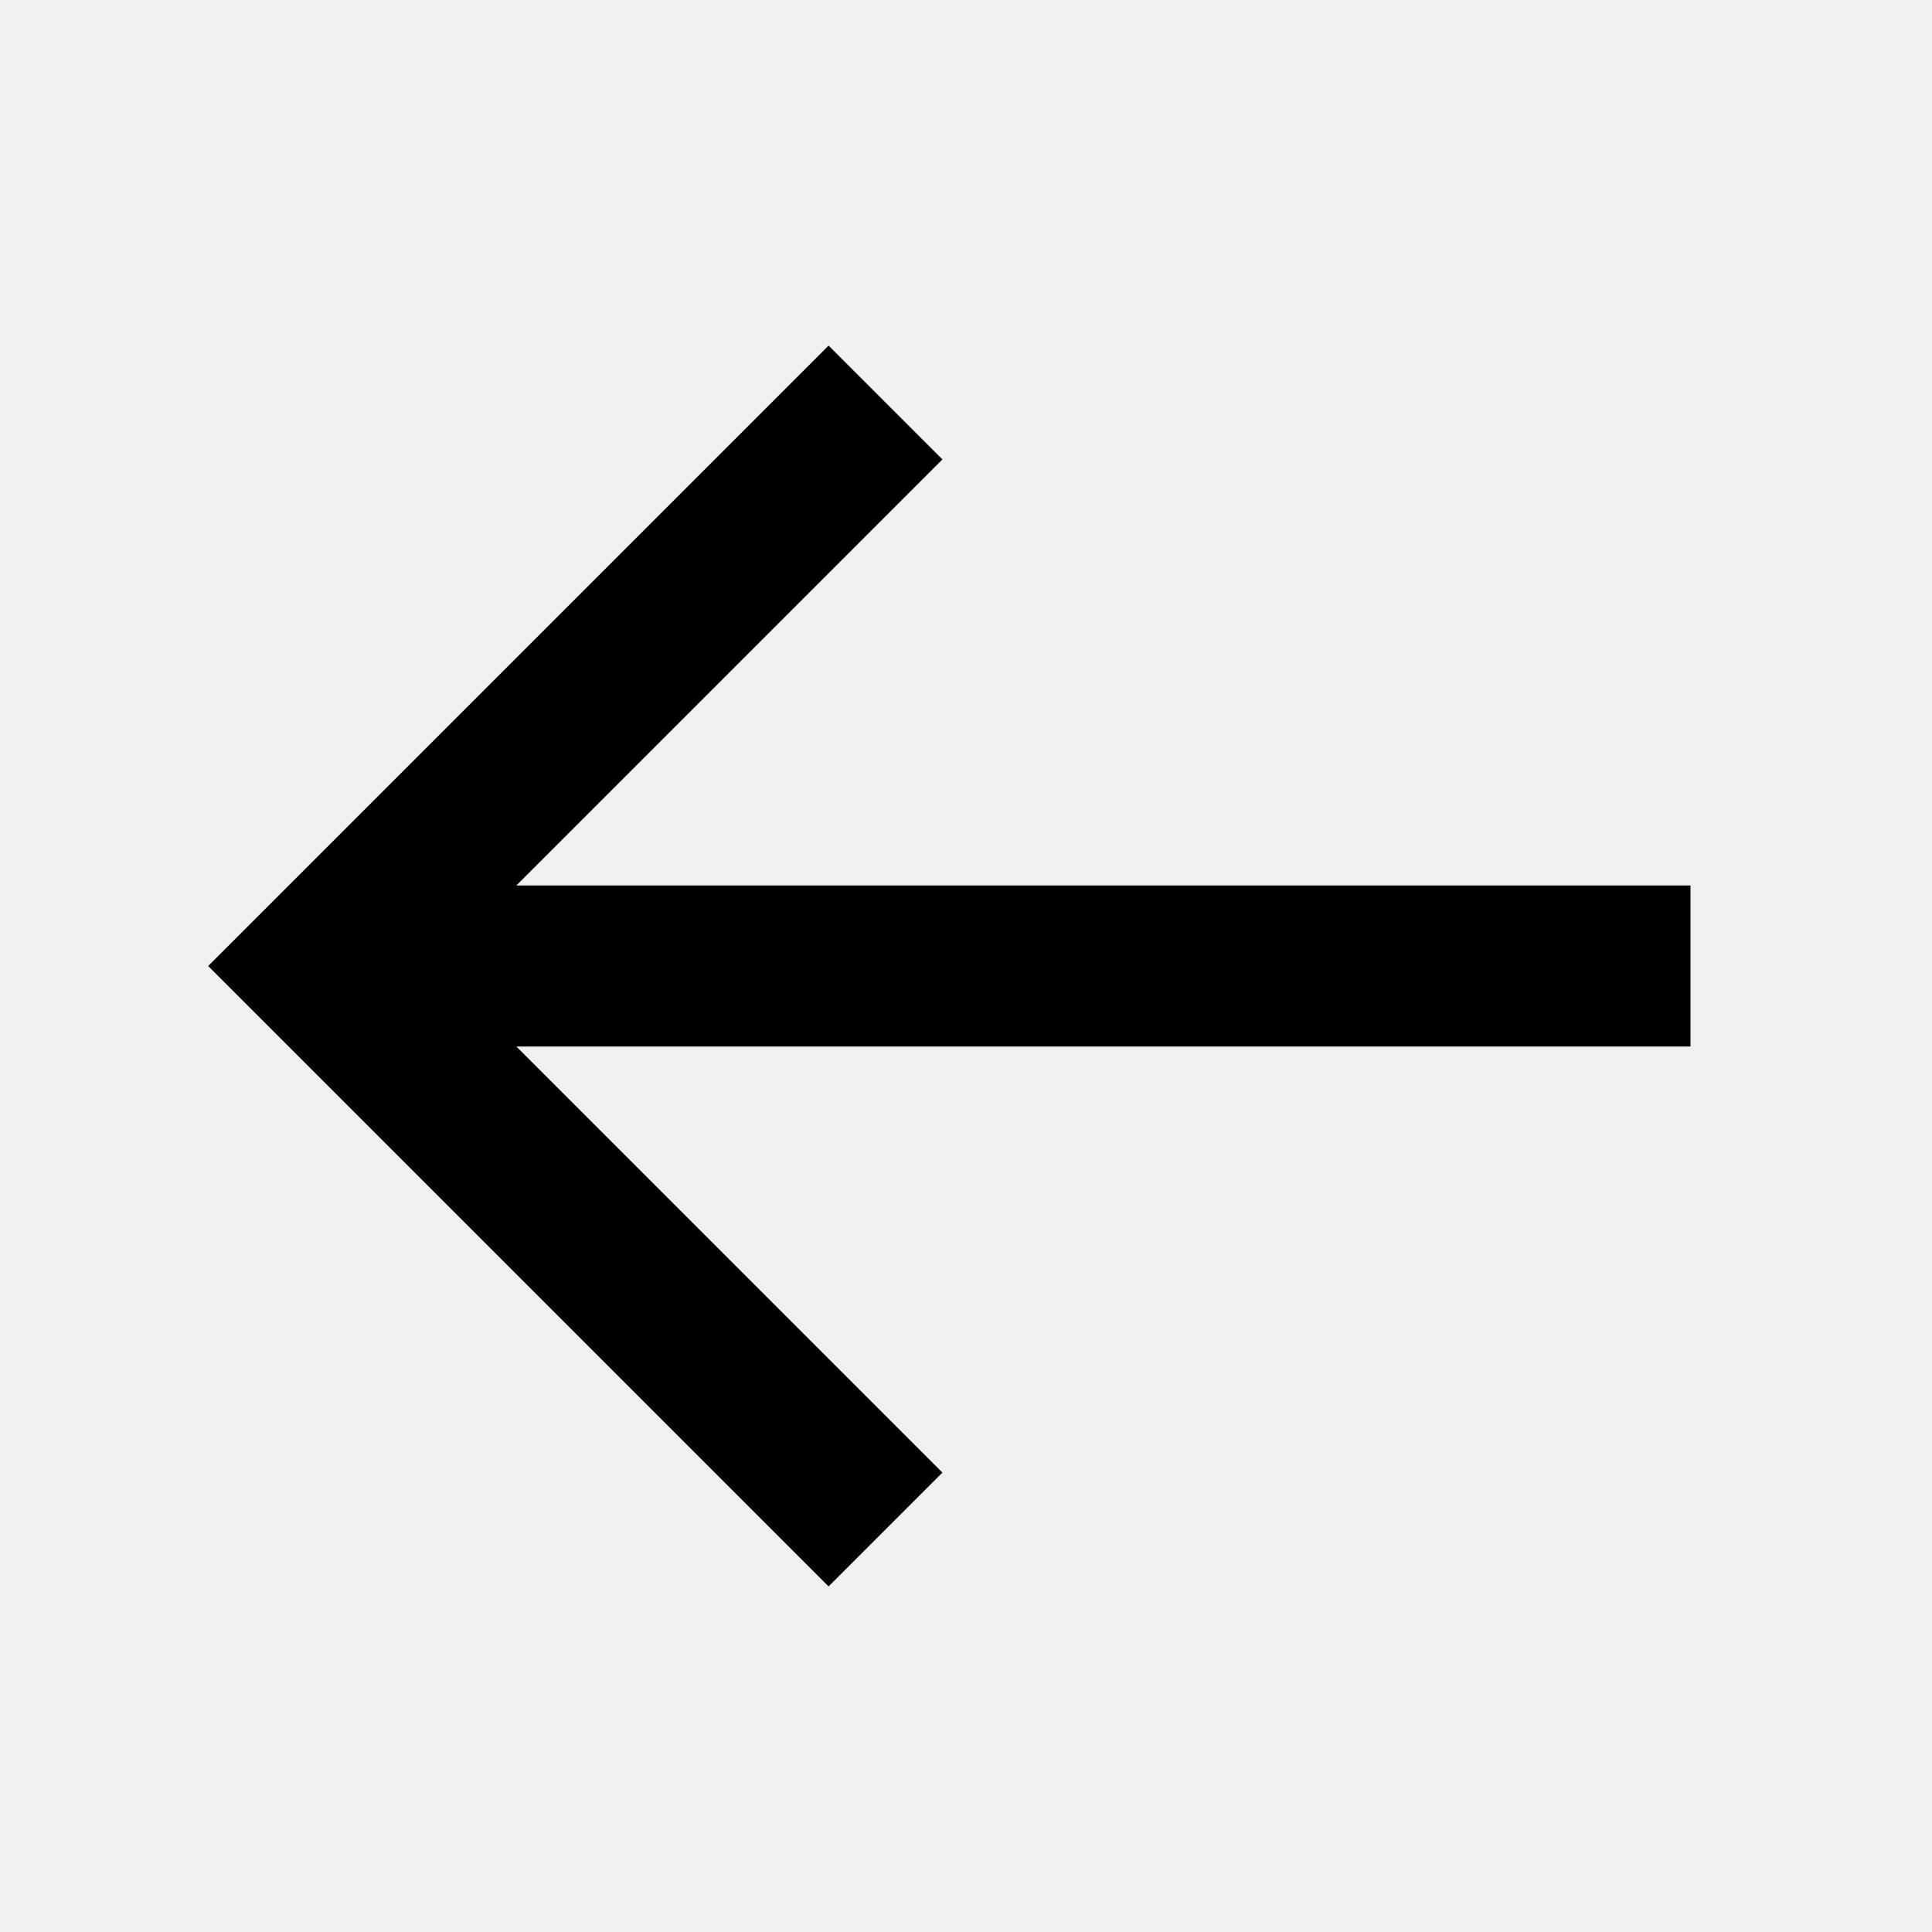
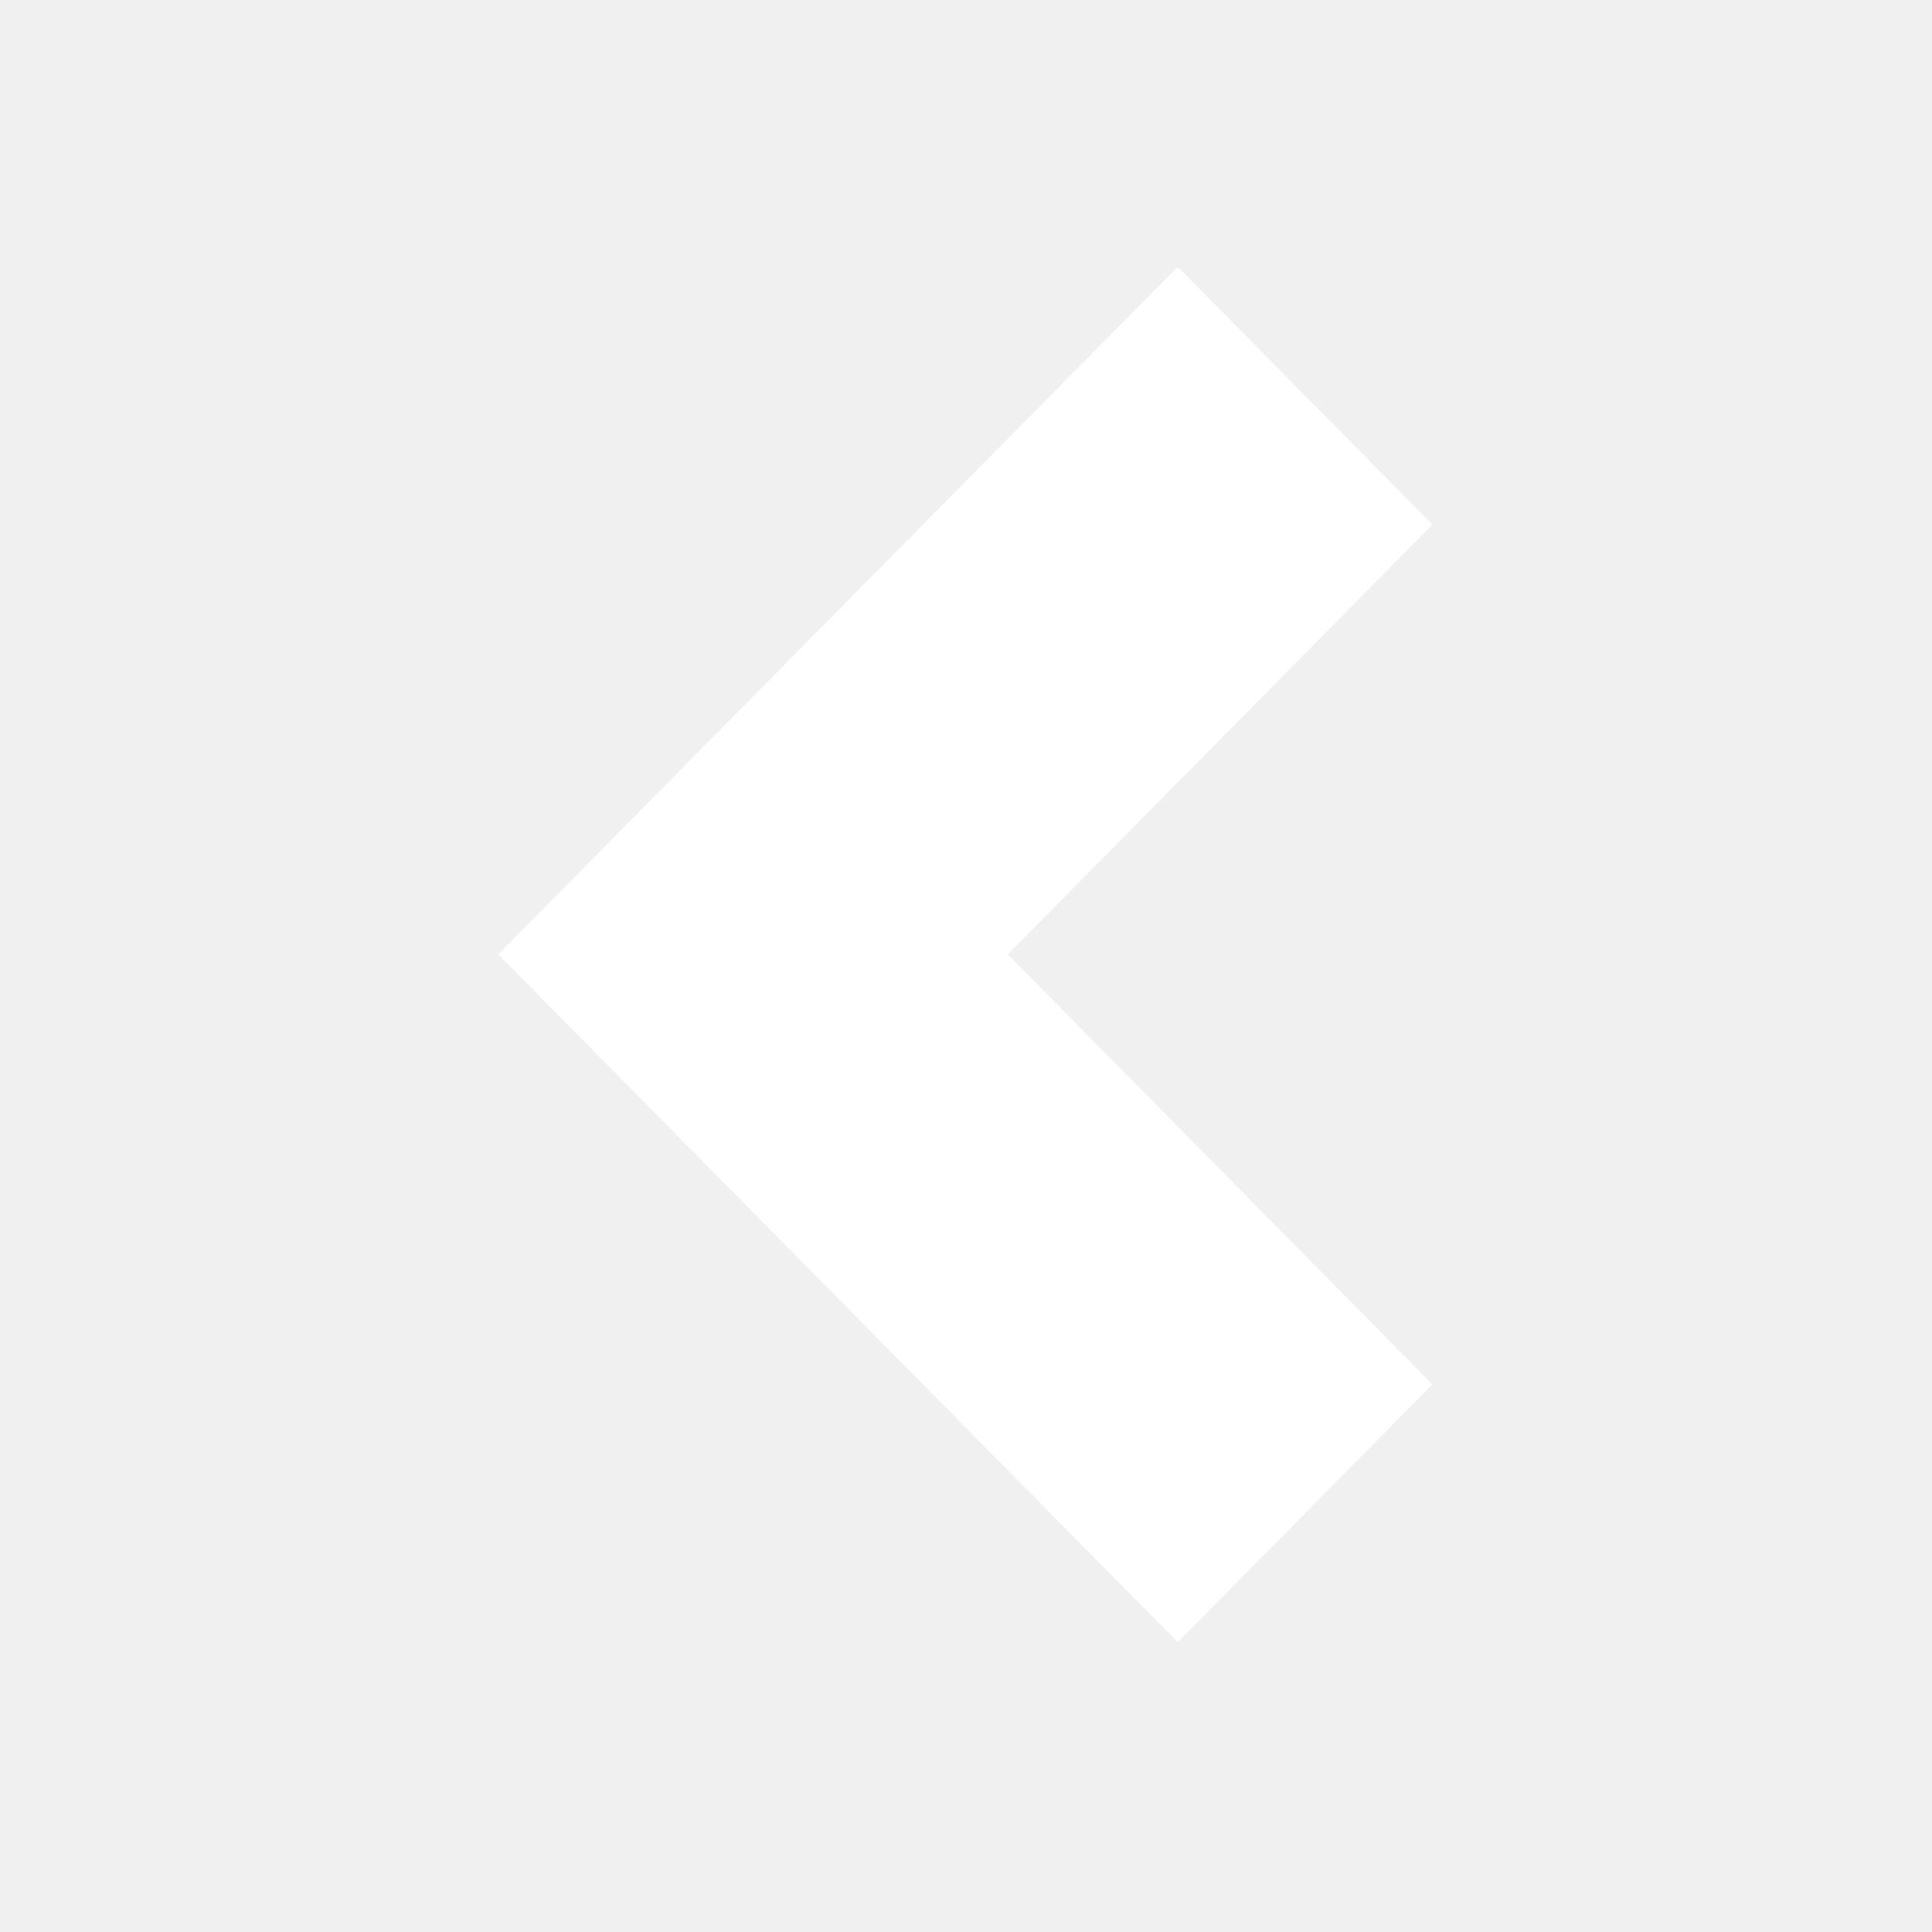
- <svg xmlns="http://www.w3.org/2000/svg" width="24" height="24" style="fill: rgba(0, 0, 0, 1);transform: ;msFilter:;">
-   <path d="M21 11H6.414l5.293-5.293-1.414-1.414L2.586 12l7.707 7.707 1.414-1.414L6.414 13H21z" />
+ <svg xmlns="http://www.w3.org/2000/svg" width="45" zoomAndPan="magnify" viewBox="0 0 33.75 33.75" height="45" preserveAspectRatio="xMidYMid meet" version="1.0">
+   <defs>
+     <clipPath id="bf531463bb">
+       <path d="M 8.594 4.688 L 25.094 4.688 L 25.094 28.688 L 8.594 28.688 Z M 8.594 4.688 " clip-rule="nonzero" />
+     </clipPath>
+   </defs>
+   <g clip-path="url(#bf531463bb)">
+     <path fill="#ffffff" d="M 20.574 28.688 L 8.703 16.672 L 20.574 4.66 L 25.023 9.164 L 17.605 16.672 L 25.023 24.184 Z M 20.574 28.688 " fill-opacity="1" fill-rule="nonzero" />
+   </g>
</svg>
